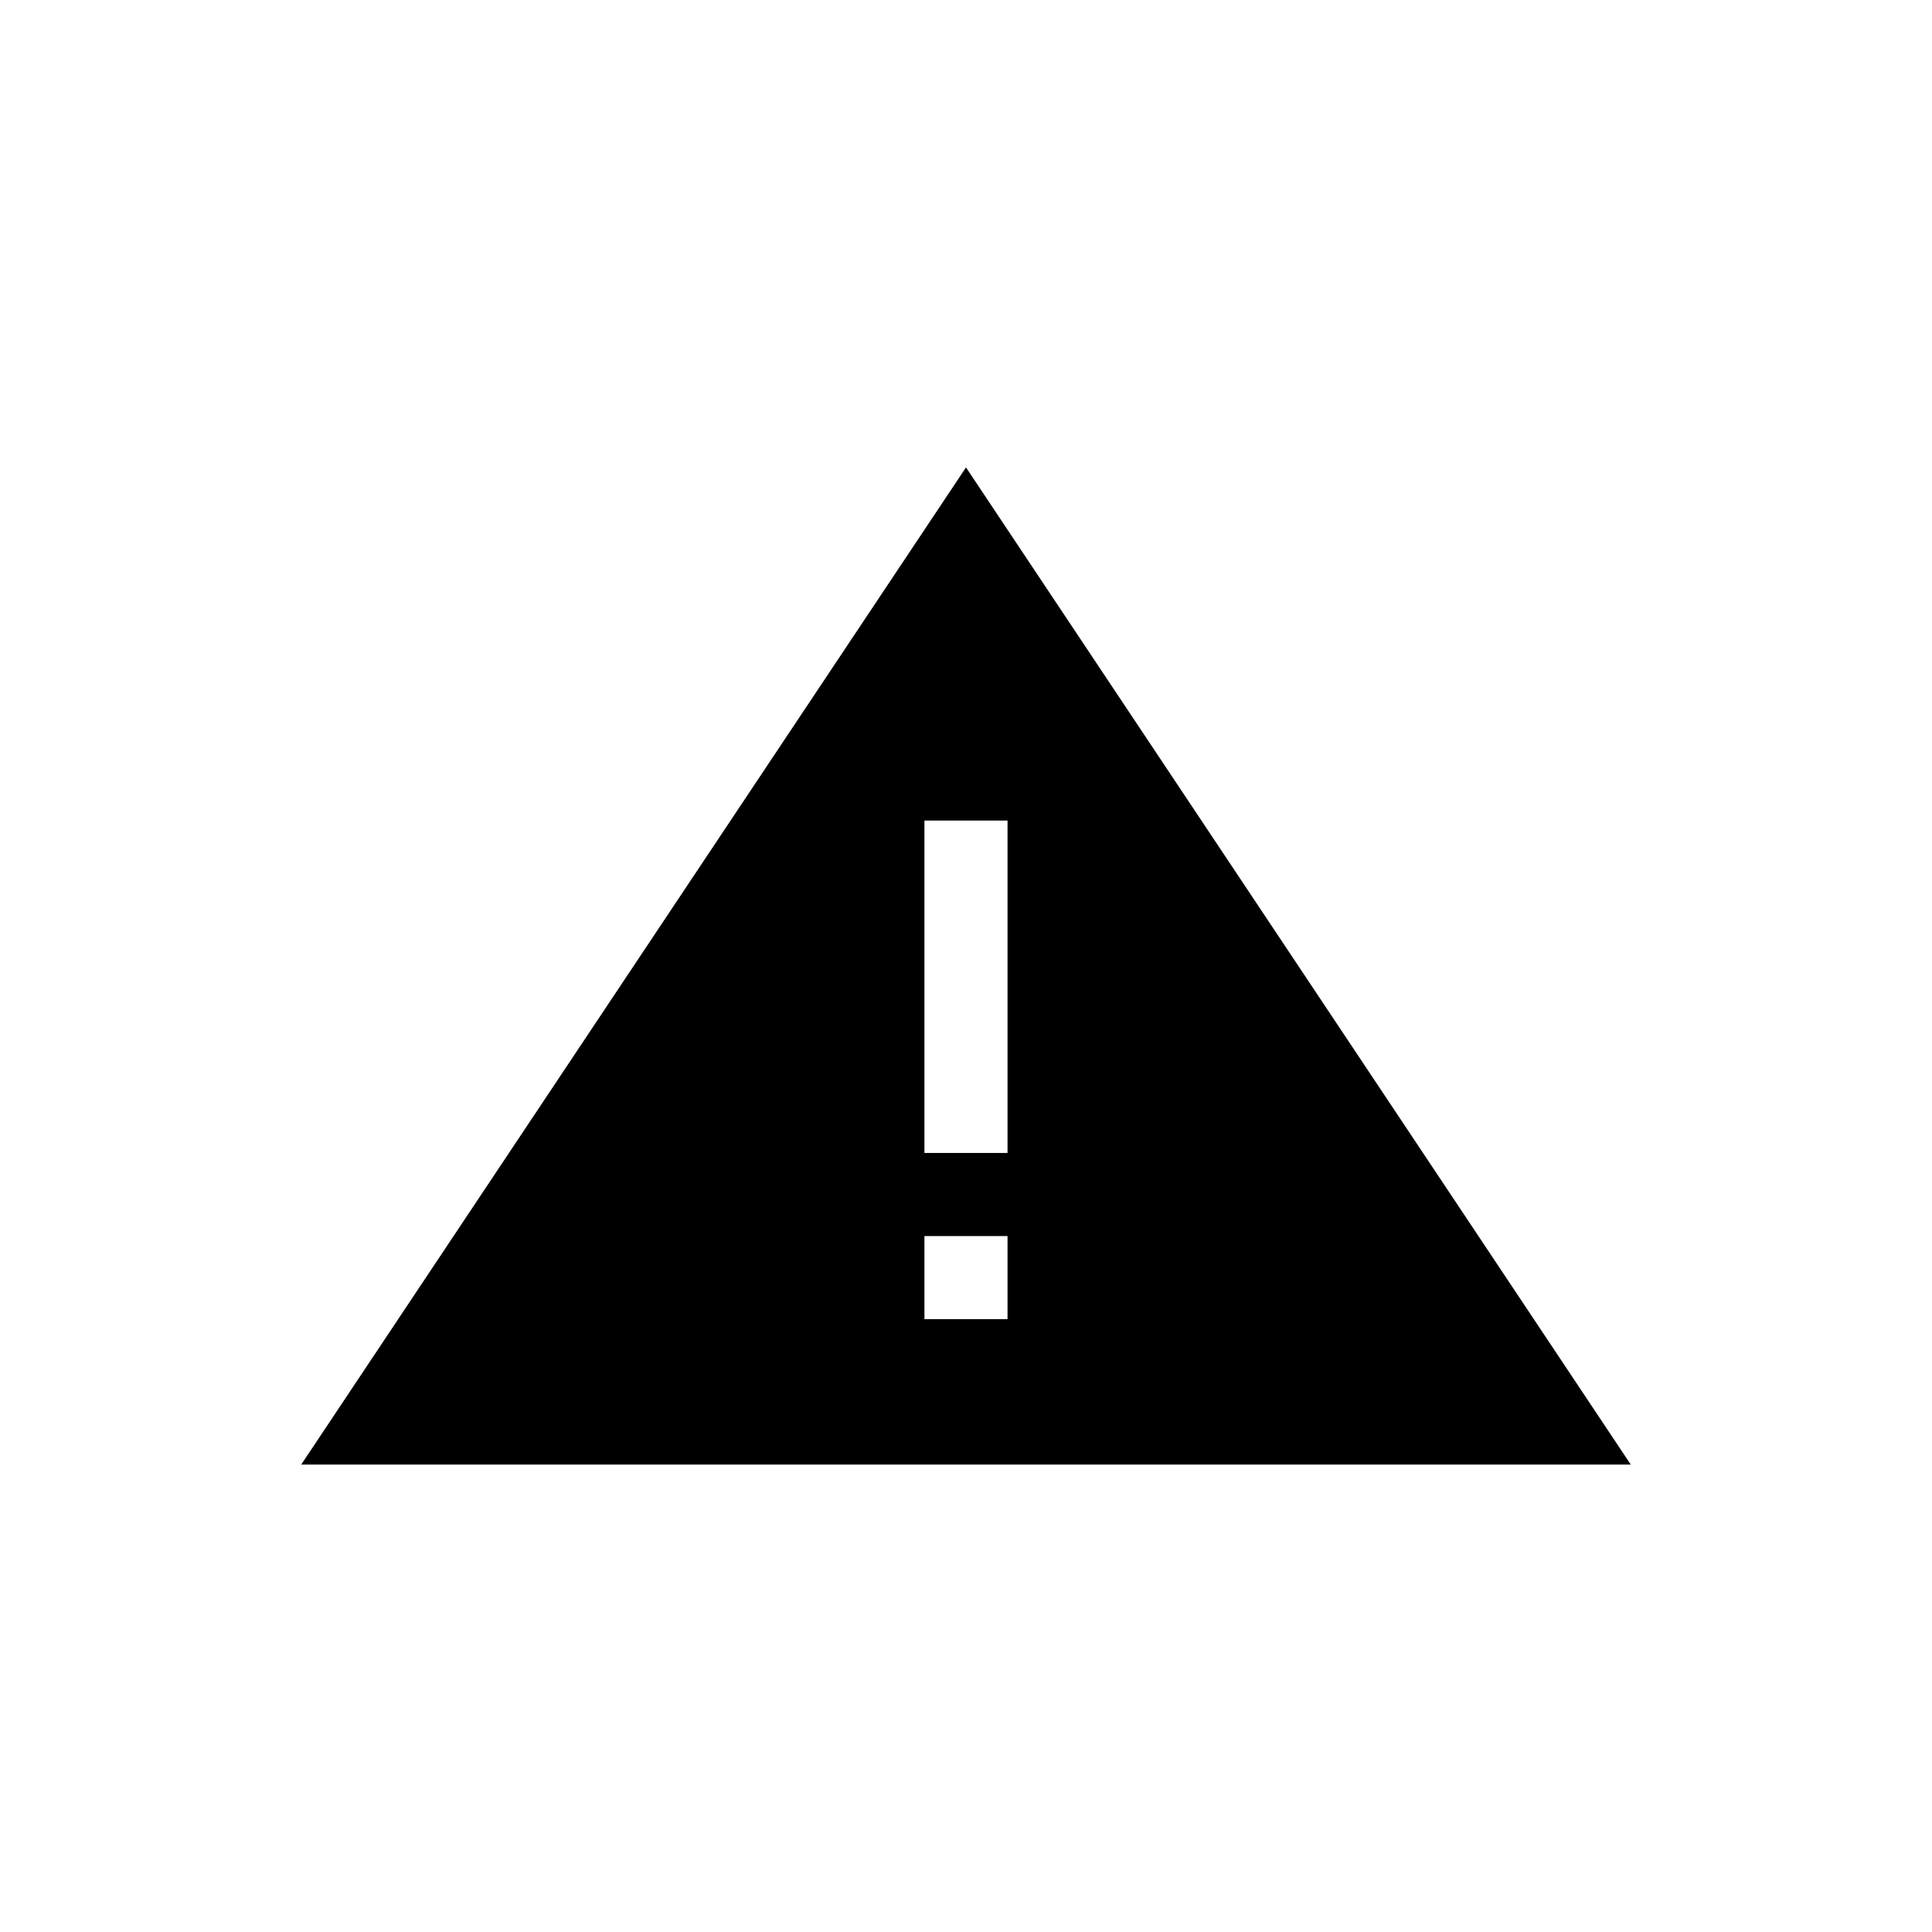
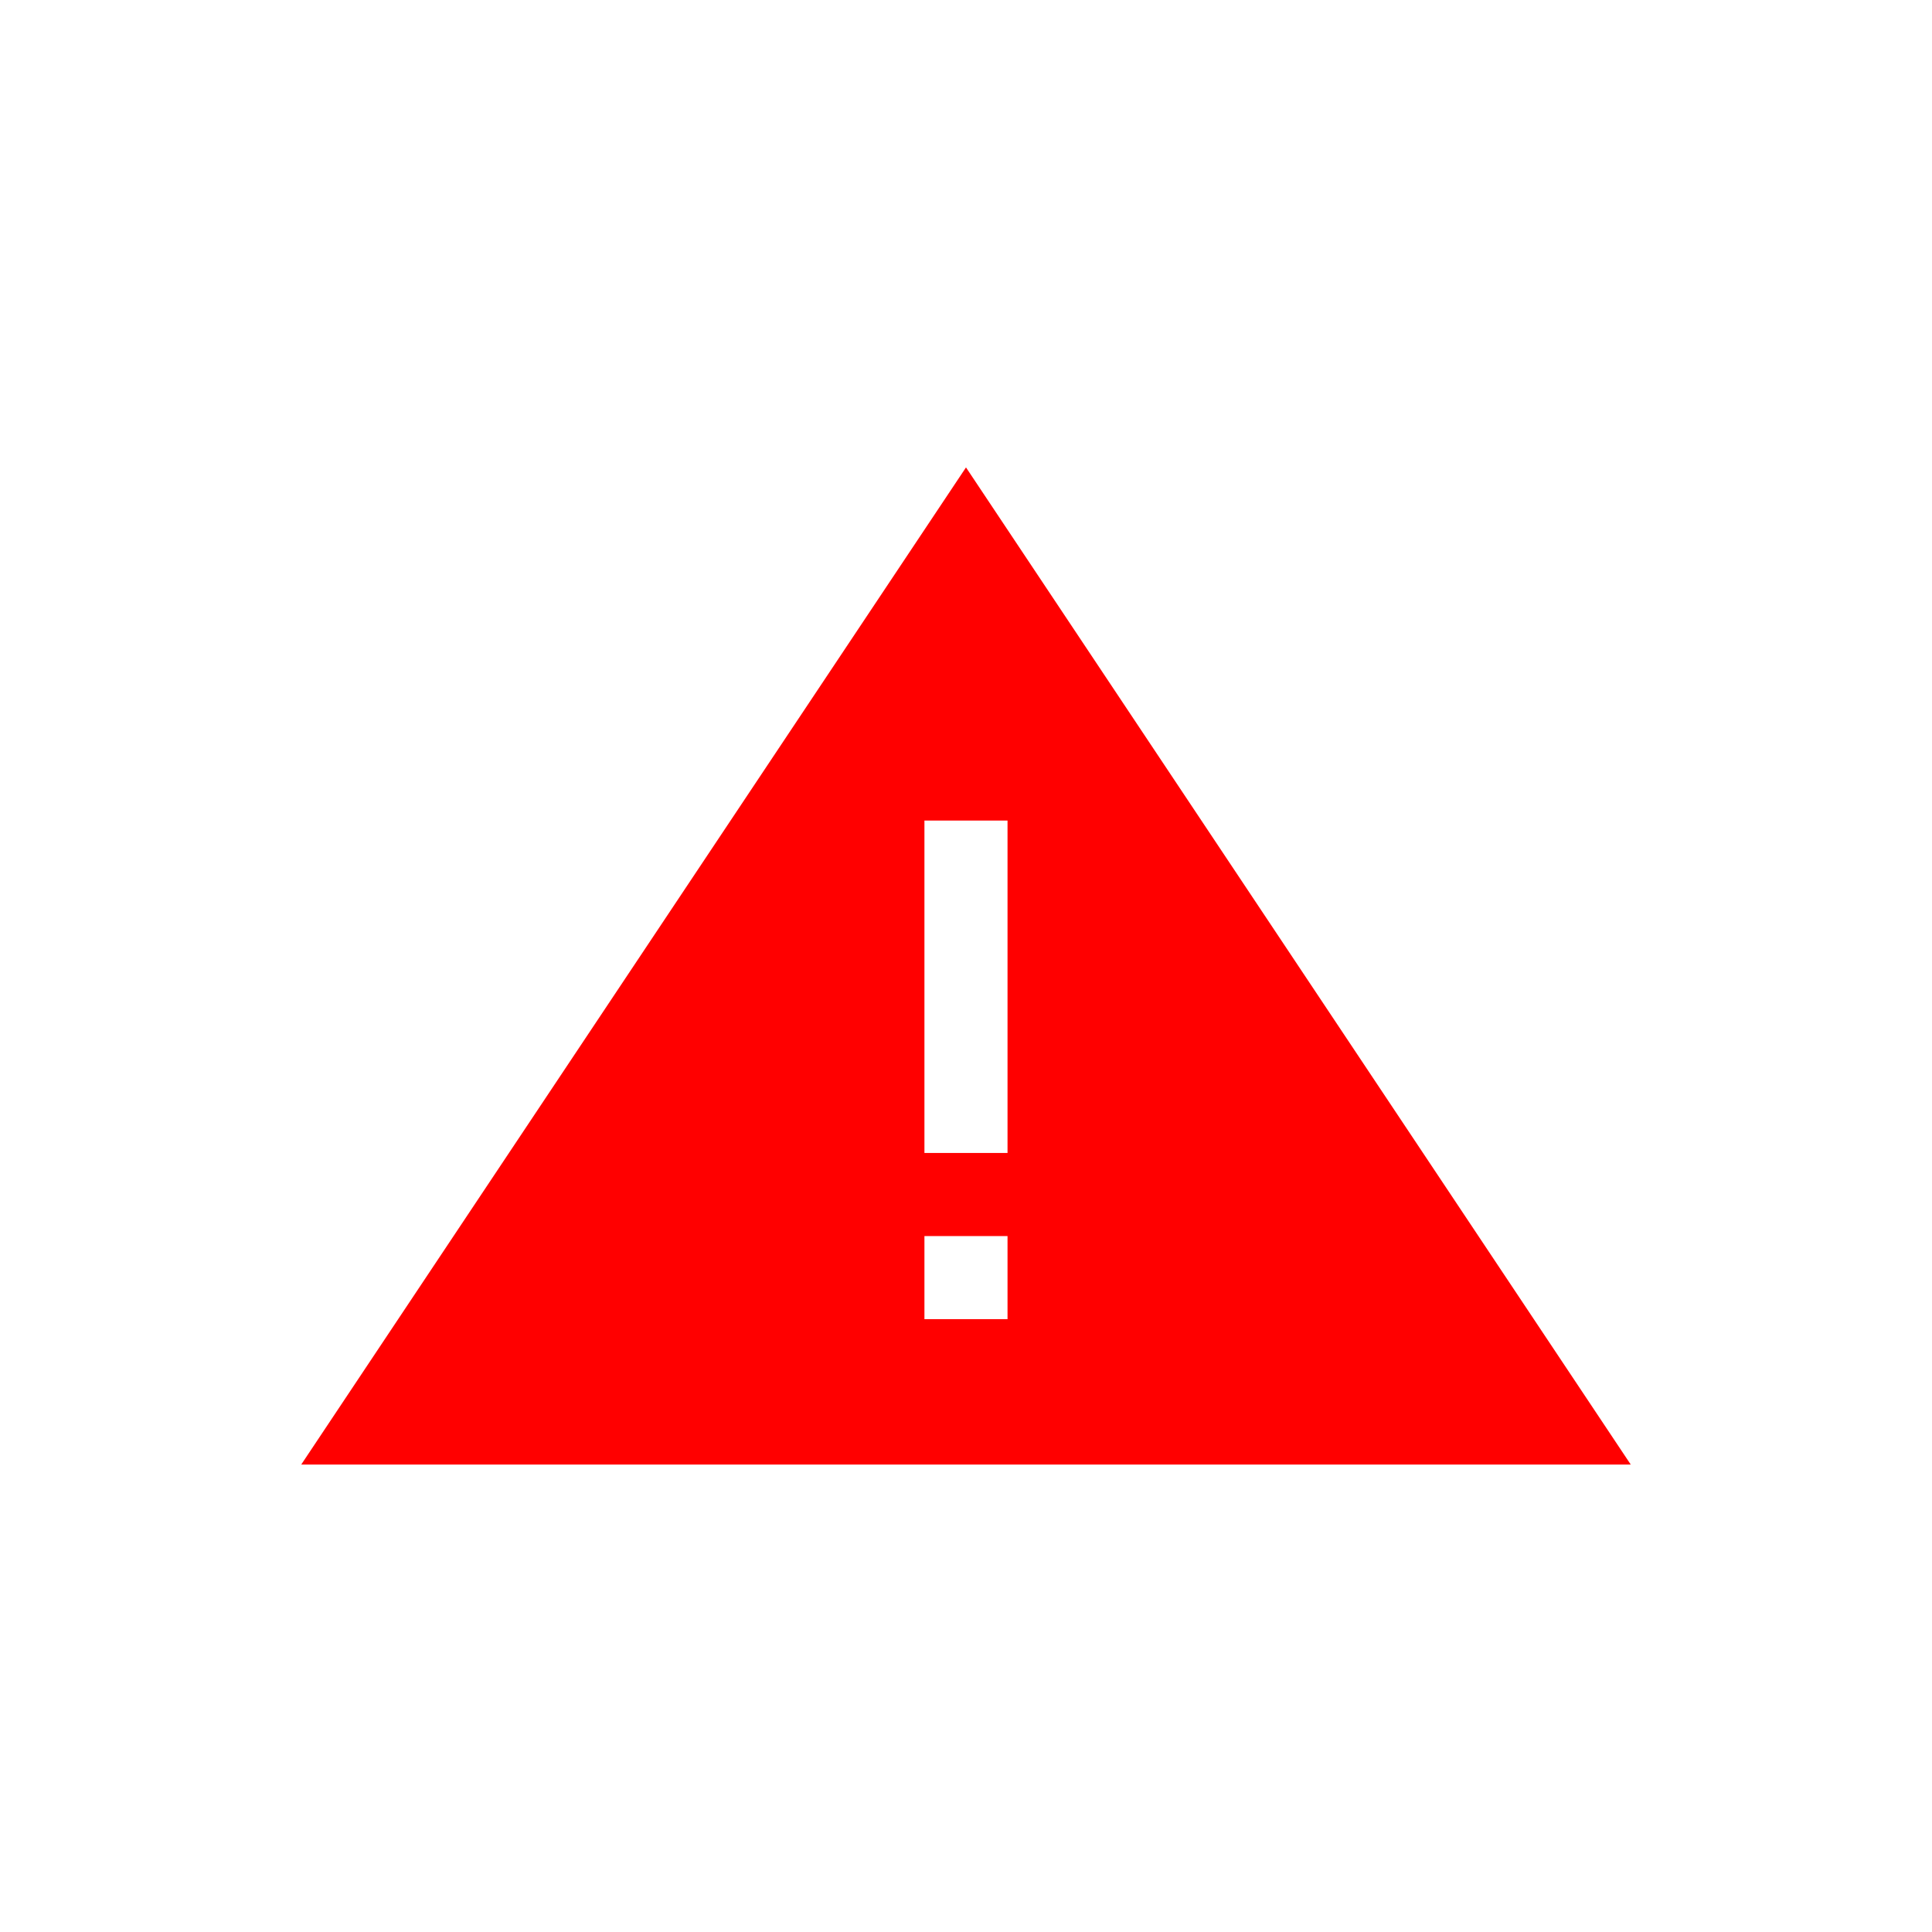
<svg xmlns="http://www.w3.org/2000/svg" width="496" height="496" viewBox="0 0 91.863 91.863" version="1.1" id="svg8">
  <defs id="defs2" />
-   <path id="path2029" d="m 45.931,22.225 -31.609,47.413 h 63.218 z m -1.976,16.792 h 3.951 v 15.805 h -3.951 z m 0,19.755 h 3.951 v 3.951 h -3.951 z" style="opacity:1;fill:#000000;fill-opacity:1;fill-rule:evenodd;stroke:none;stroke-width:4.213;stroke-linecap:butt;stroke-linejoin:round;stroke-miterlimit:4;stroke-dasharray:none;stroke-dashoffset:0;stroke-opacity:0.125;paint-order:markers stroke fill" />
+   <path id="path2029" d="m 45.931,22.225 -31.609,47.413 h 63.218 z m -1.976,16.792 h 3.951 v 15.805 h -3.951 z m 0,19.755 h 3.951 v 3.951 h -3.951 z" style="opacity:1;fill:#f00;fill-opacity:1;fill-rule:evenodd;stroke:none;stroke-width:4.213;stroke-linecap:butt;stroke-linejoin:round;stroke-miterlimit:4;stroke-dasharray:none;stroke-dashoffset:0;stroke-opacity:0.125;paint-order:markers stroke fill" />
</svg>
